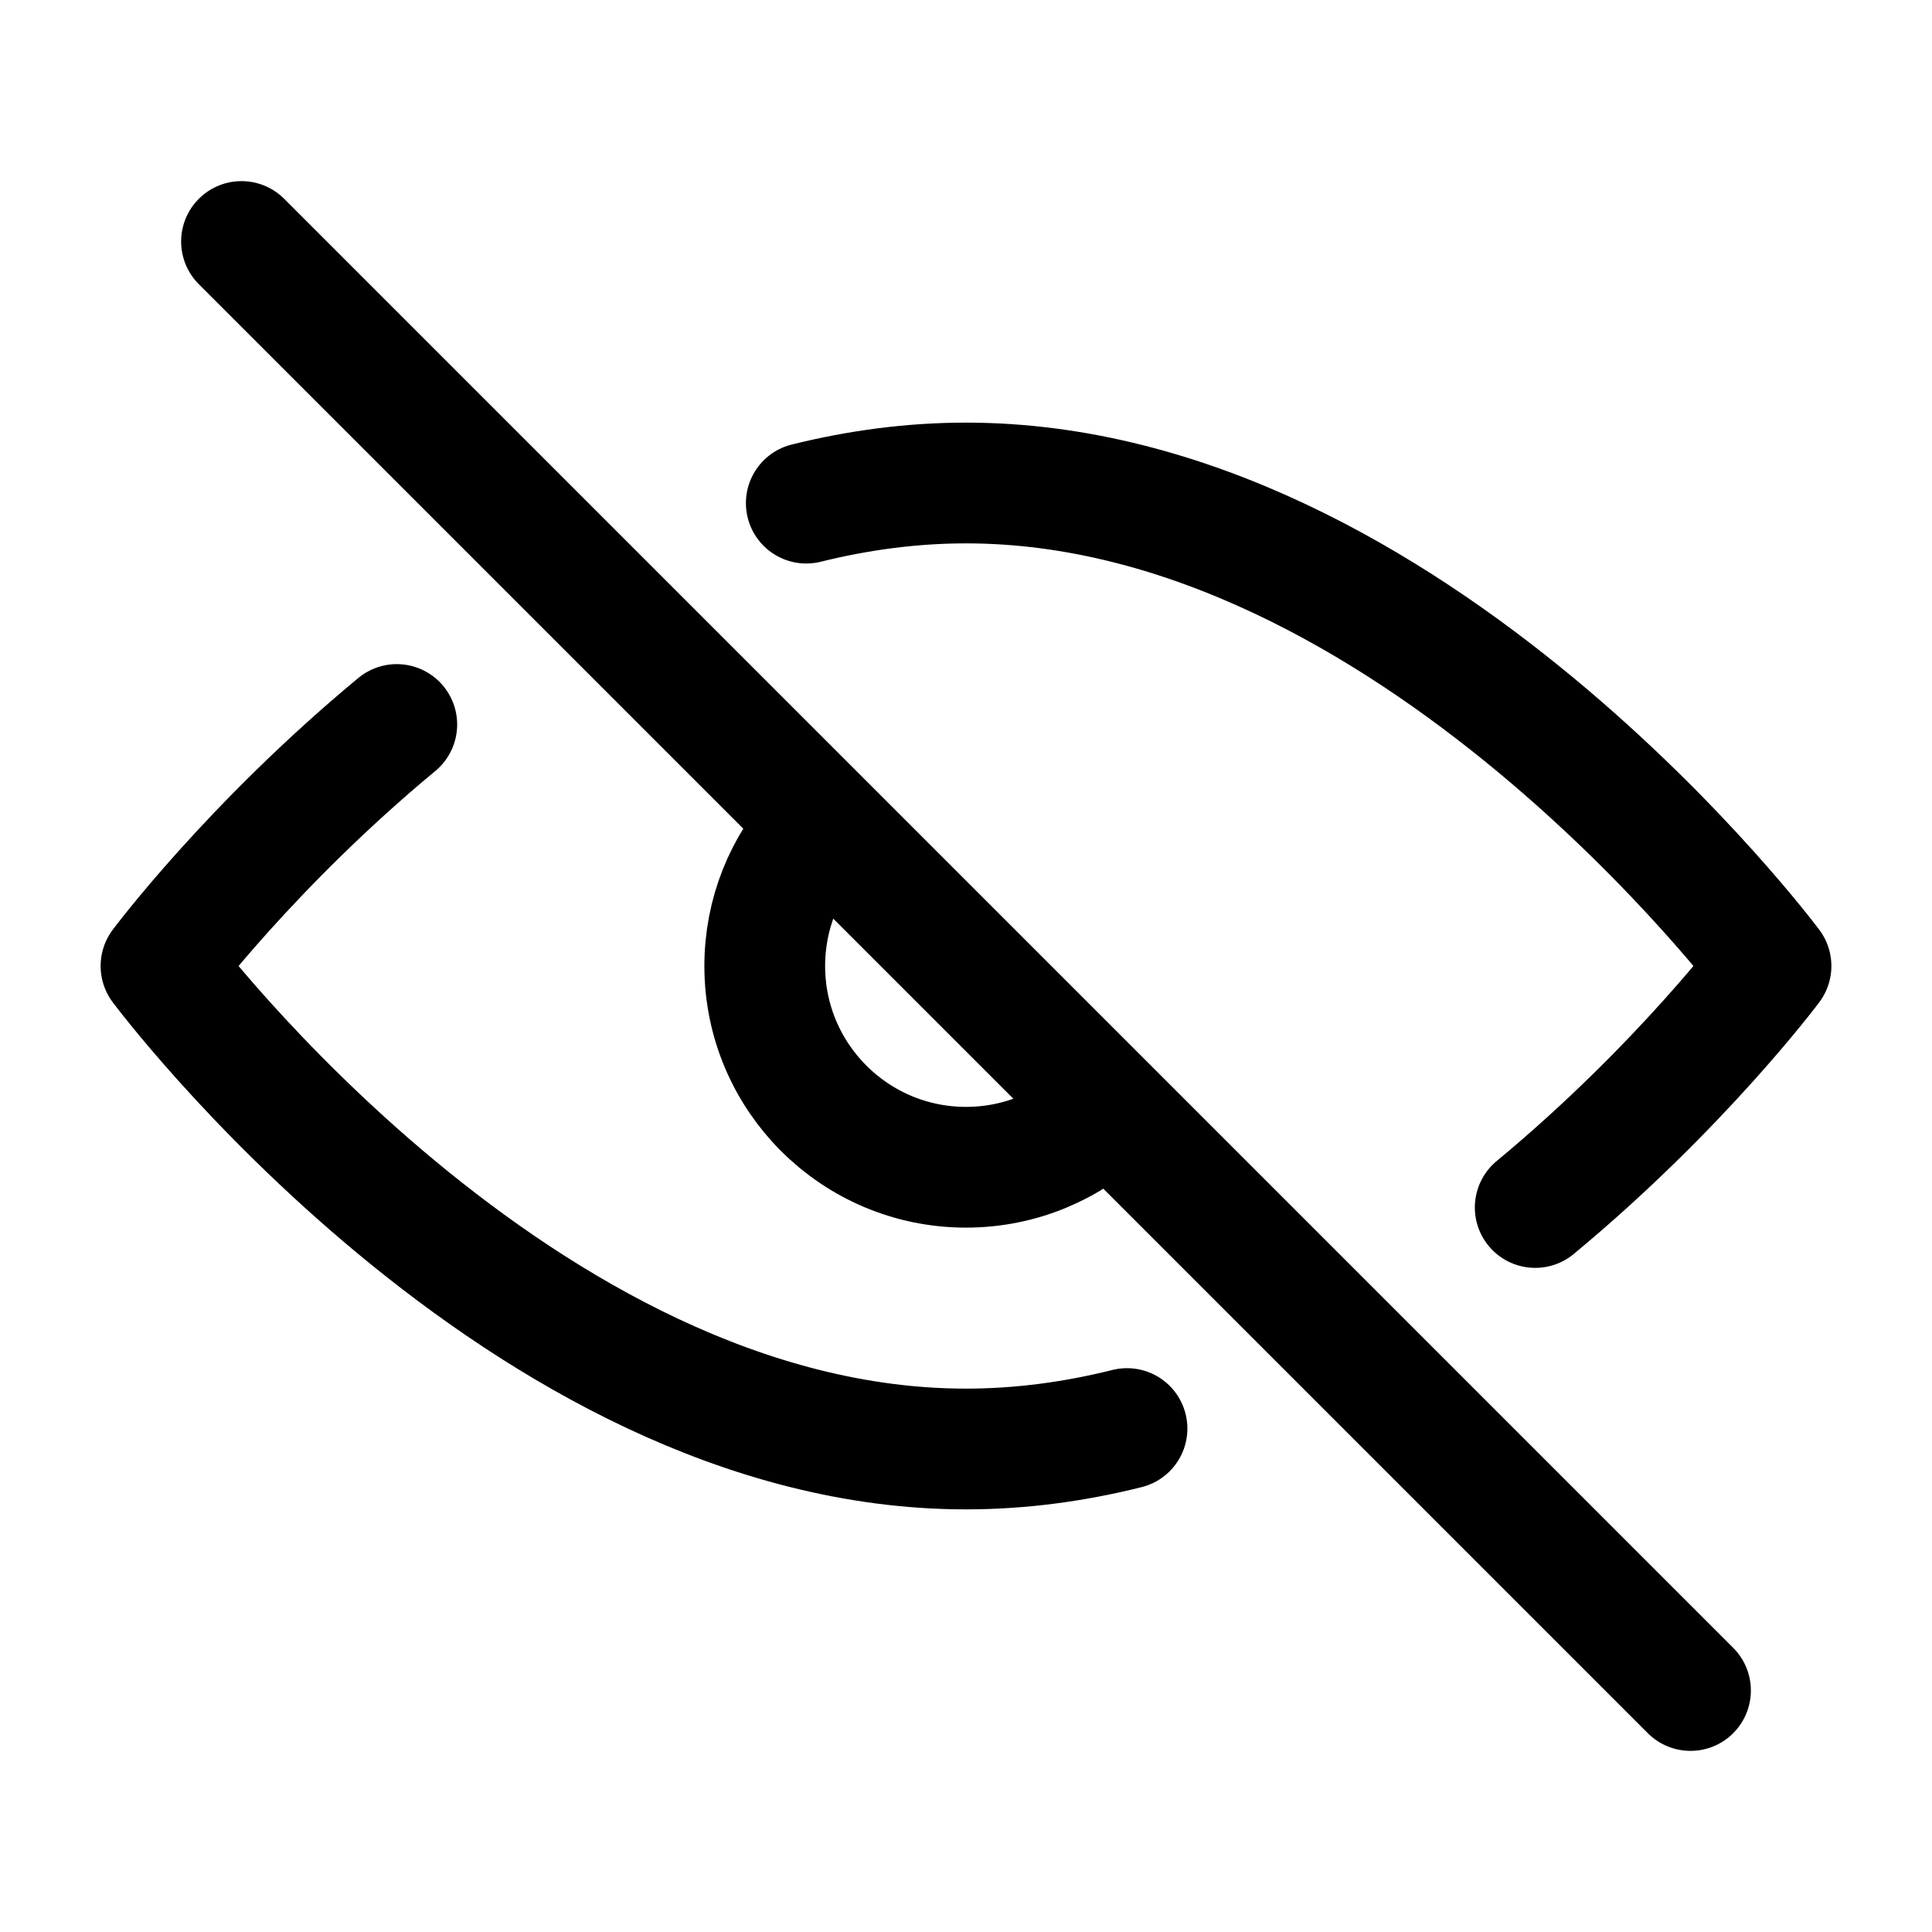
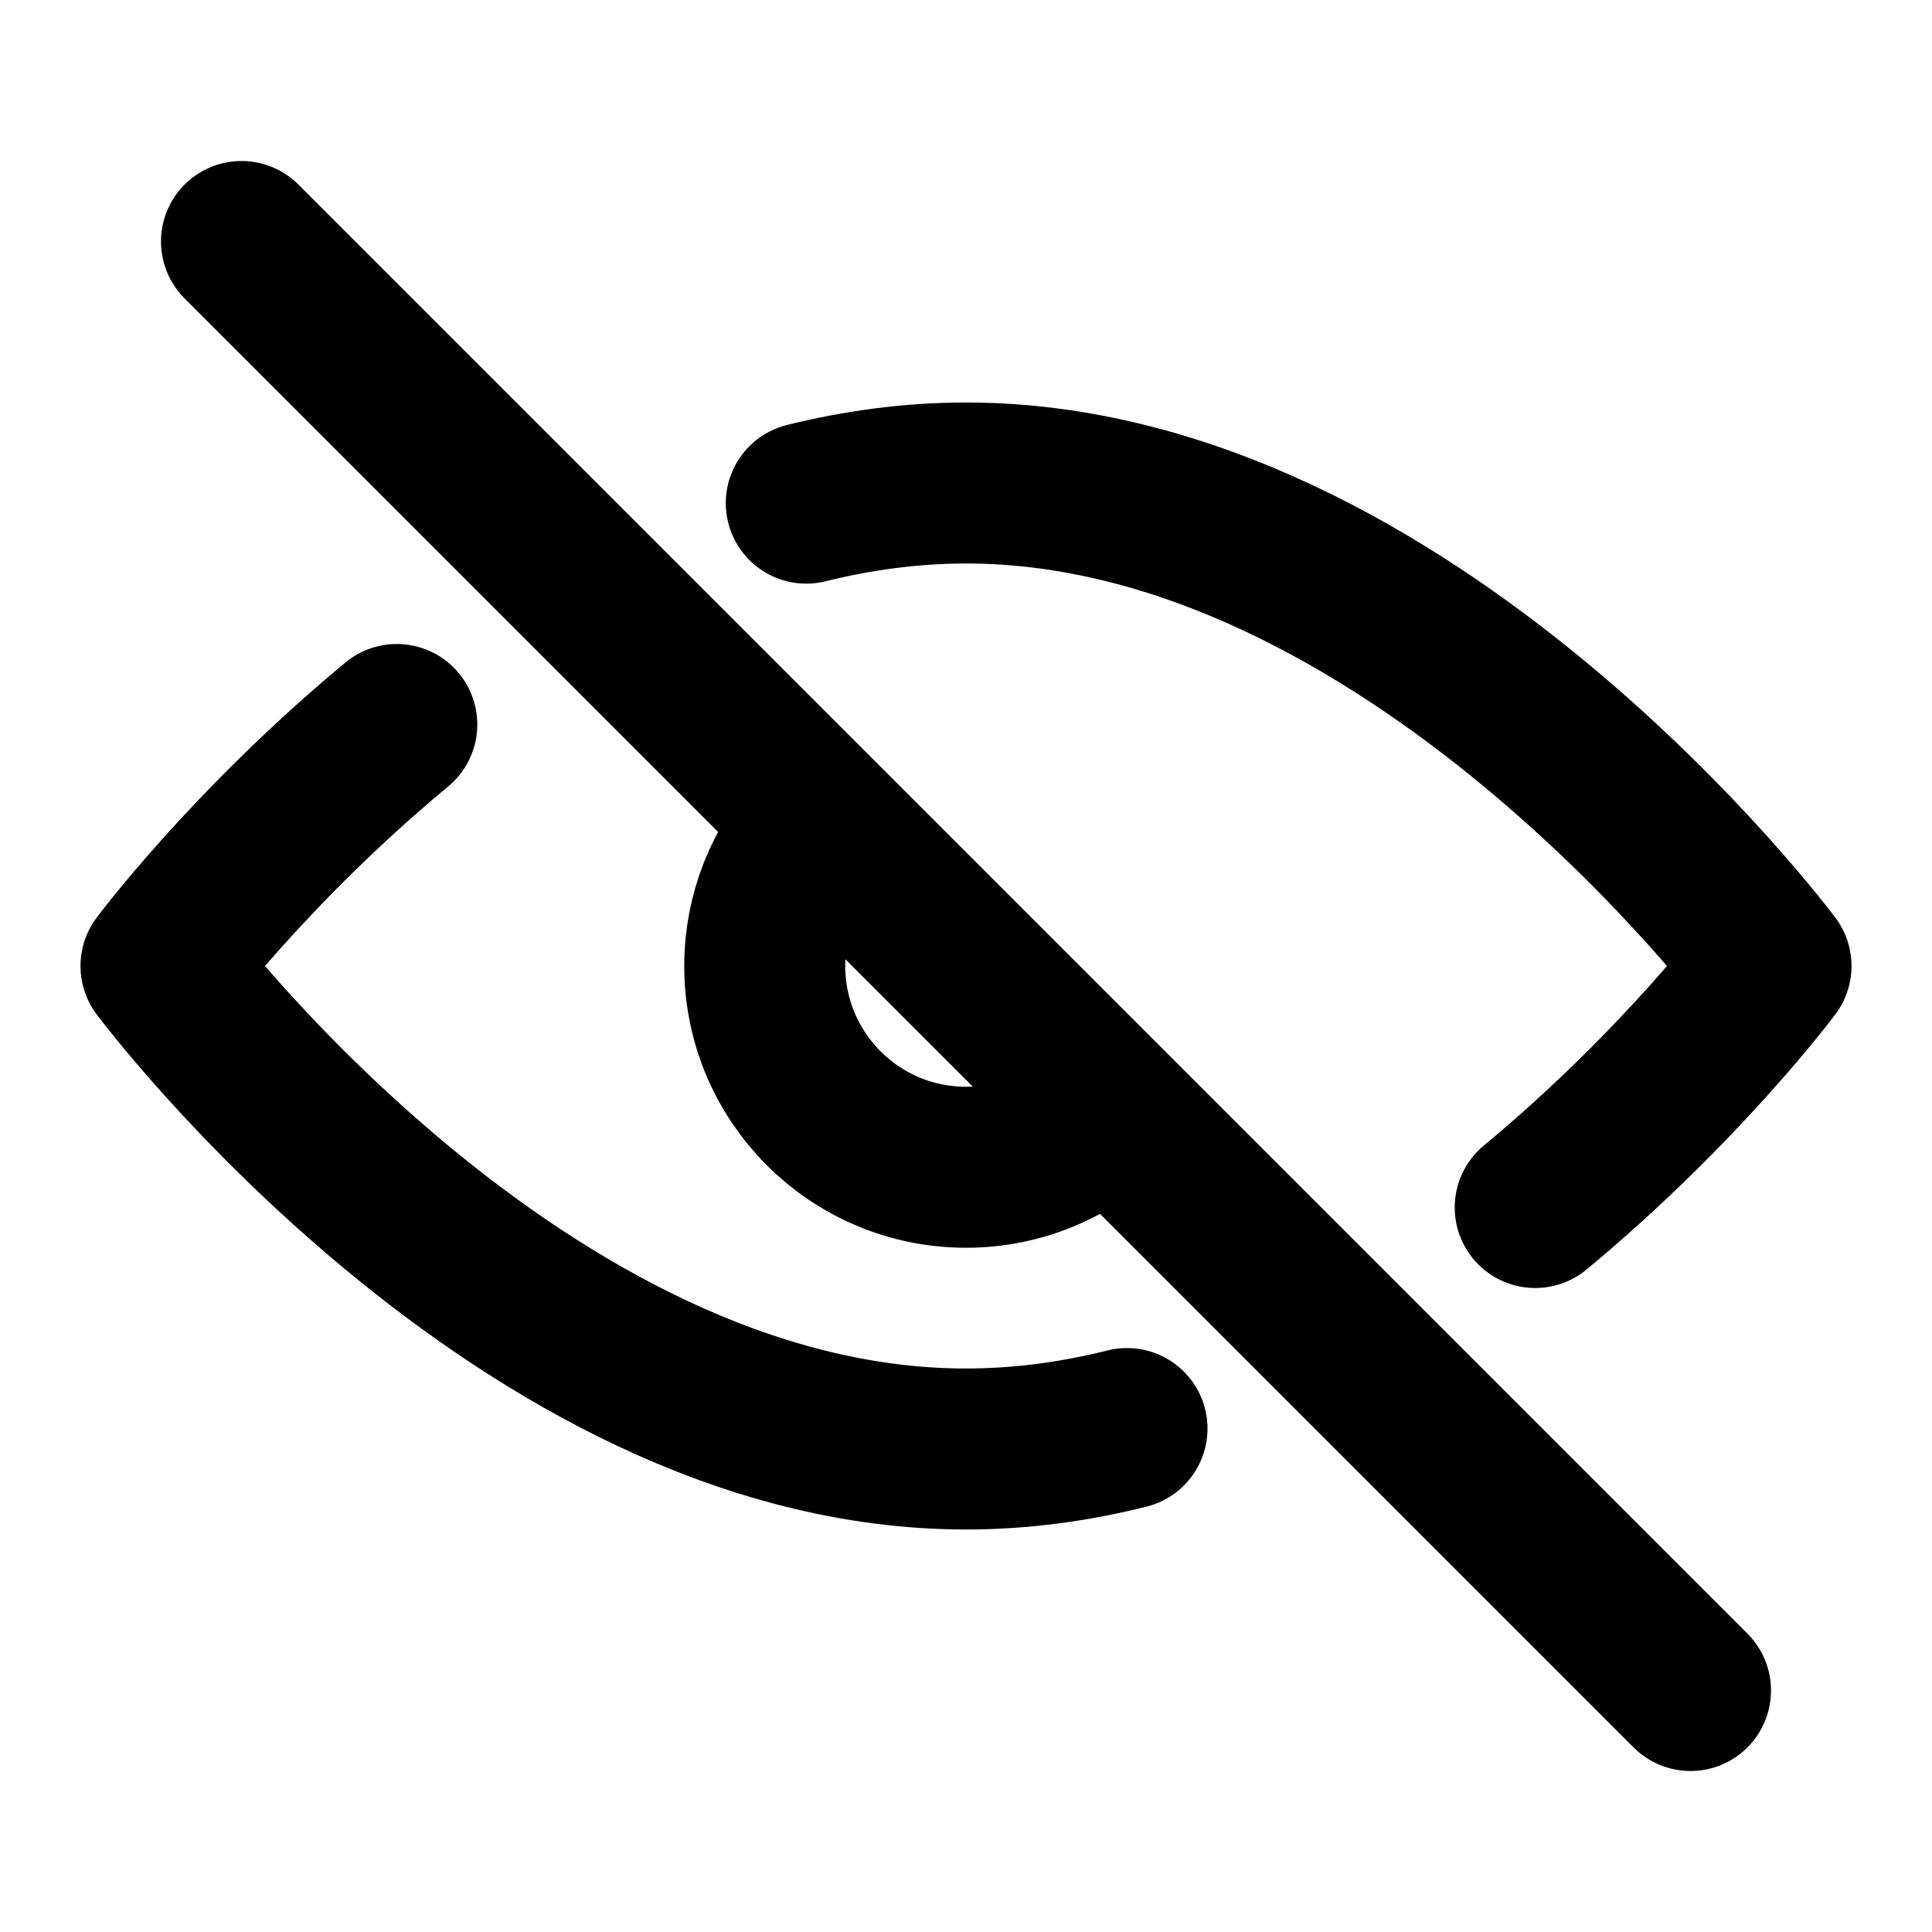
<svg xmlns="http://www.w3.org/2000/svg" width="24" height="24" viewBox="0 0 48 48" fill="none">
-   <path d="M9.858 18C6.239 21 4 24 4 24C4 24 12.954 36 24 36C25.37 36 26.708 35.815 28 35.492M20.032 12.5C21.314 12.182 22.641 12 24 12C35.046 12 44 24 44 24C44 24 41.761 27 38.142 30" stroke="currentColor" stroke-width="3" stroke-linecap="round" stroke-linejoin="round" />
-   <path d="M20.314 20.621C19.498 21.511 19 22.697 19 24C19 26.761 21.239 29 24 29C25.363 29 26.598 28.455 27.5 27.571" stroke="currentColor" stroke-width="3" stroke-linecap="round" stroke-linejoin="round" />
-   <path d="M42 42L6 6" stroke="currentColor" stroke-width="3" stroke-linecap="round" stroke-linejoin="round" />
+   <path d="M9.858 18C6.239 21 4 24 4 24C4 24 12.954 36 24 36C25.37 36 26.708 35.815 28 35.492M20.032 12.5C21.314 12.182 22.641 12 24 12C35.046 12 44 24 44 24C44 24 41.761 27 38.142 30" stroke="currentColor" stroke-width="4" stroke-linecap="round" stroke-linejoin="round" />
+   <path d="M20.314 20.621C19.498 21.511 19 22.697 19 24C19 26.761 21.239 29 24 29C25.363 29 26.598 28.455 27.5 27.571" stroke="currentColor" stroke-width="4" stroke-linecap="round" stroke-linejoin="round" />
+   <path d="M42 42L6 6" stroke="currentColor" stroke-width="4" stroke-linecap="round" stroke-linejoin="round" />
</svg>
